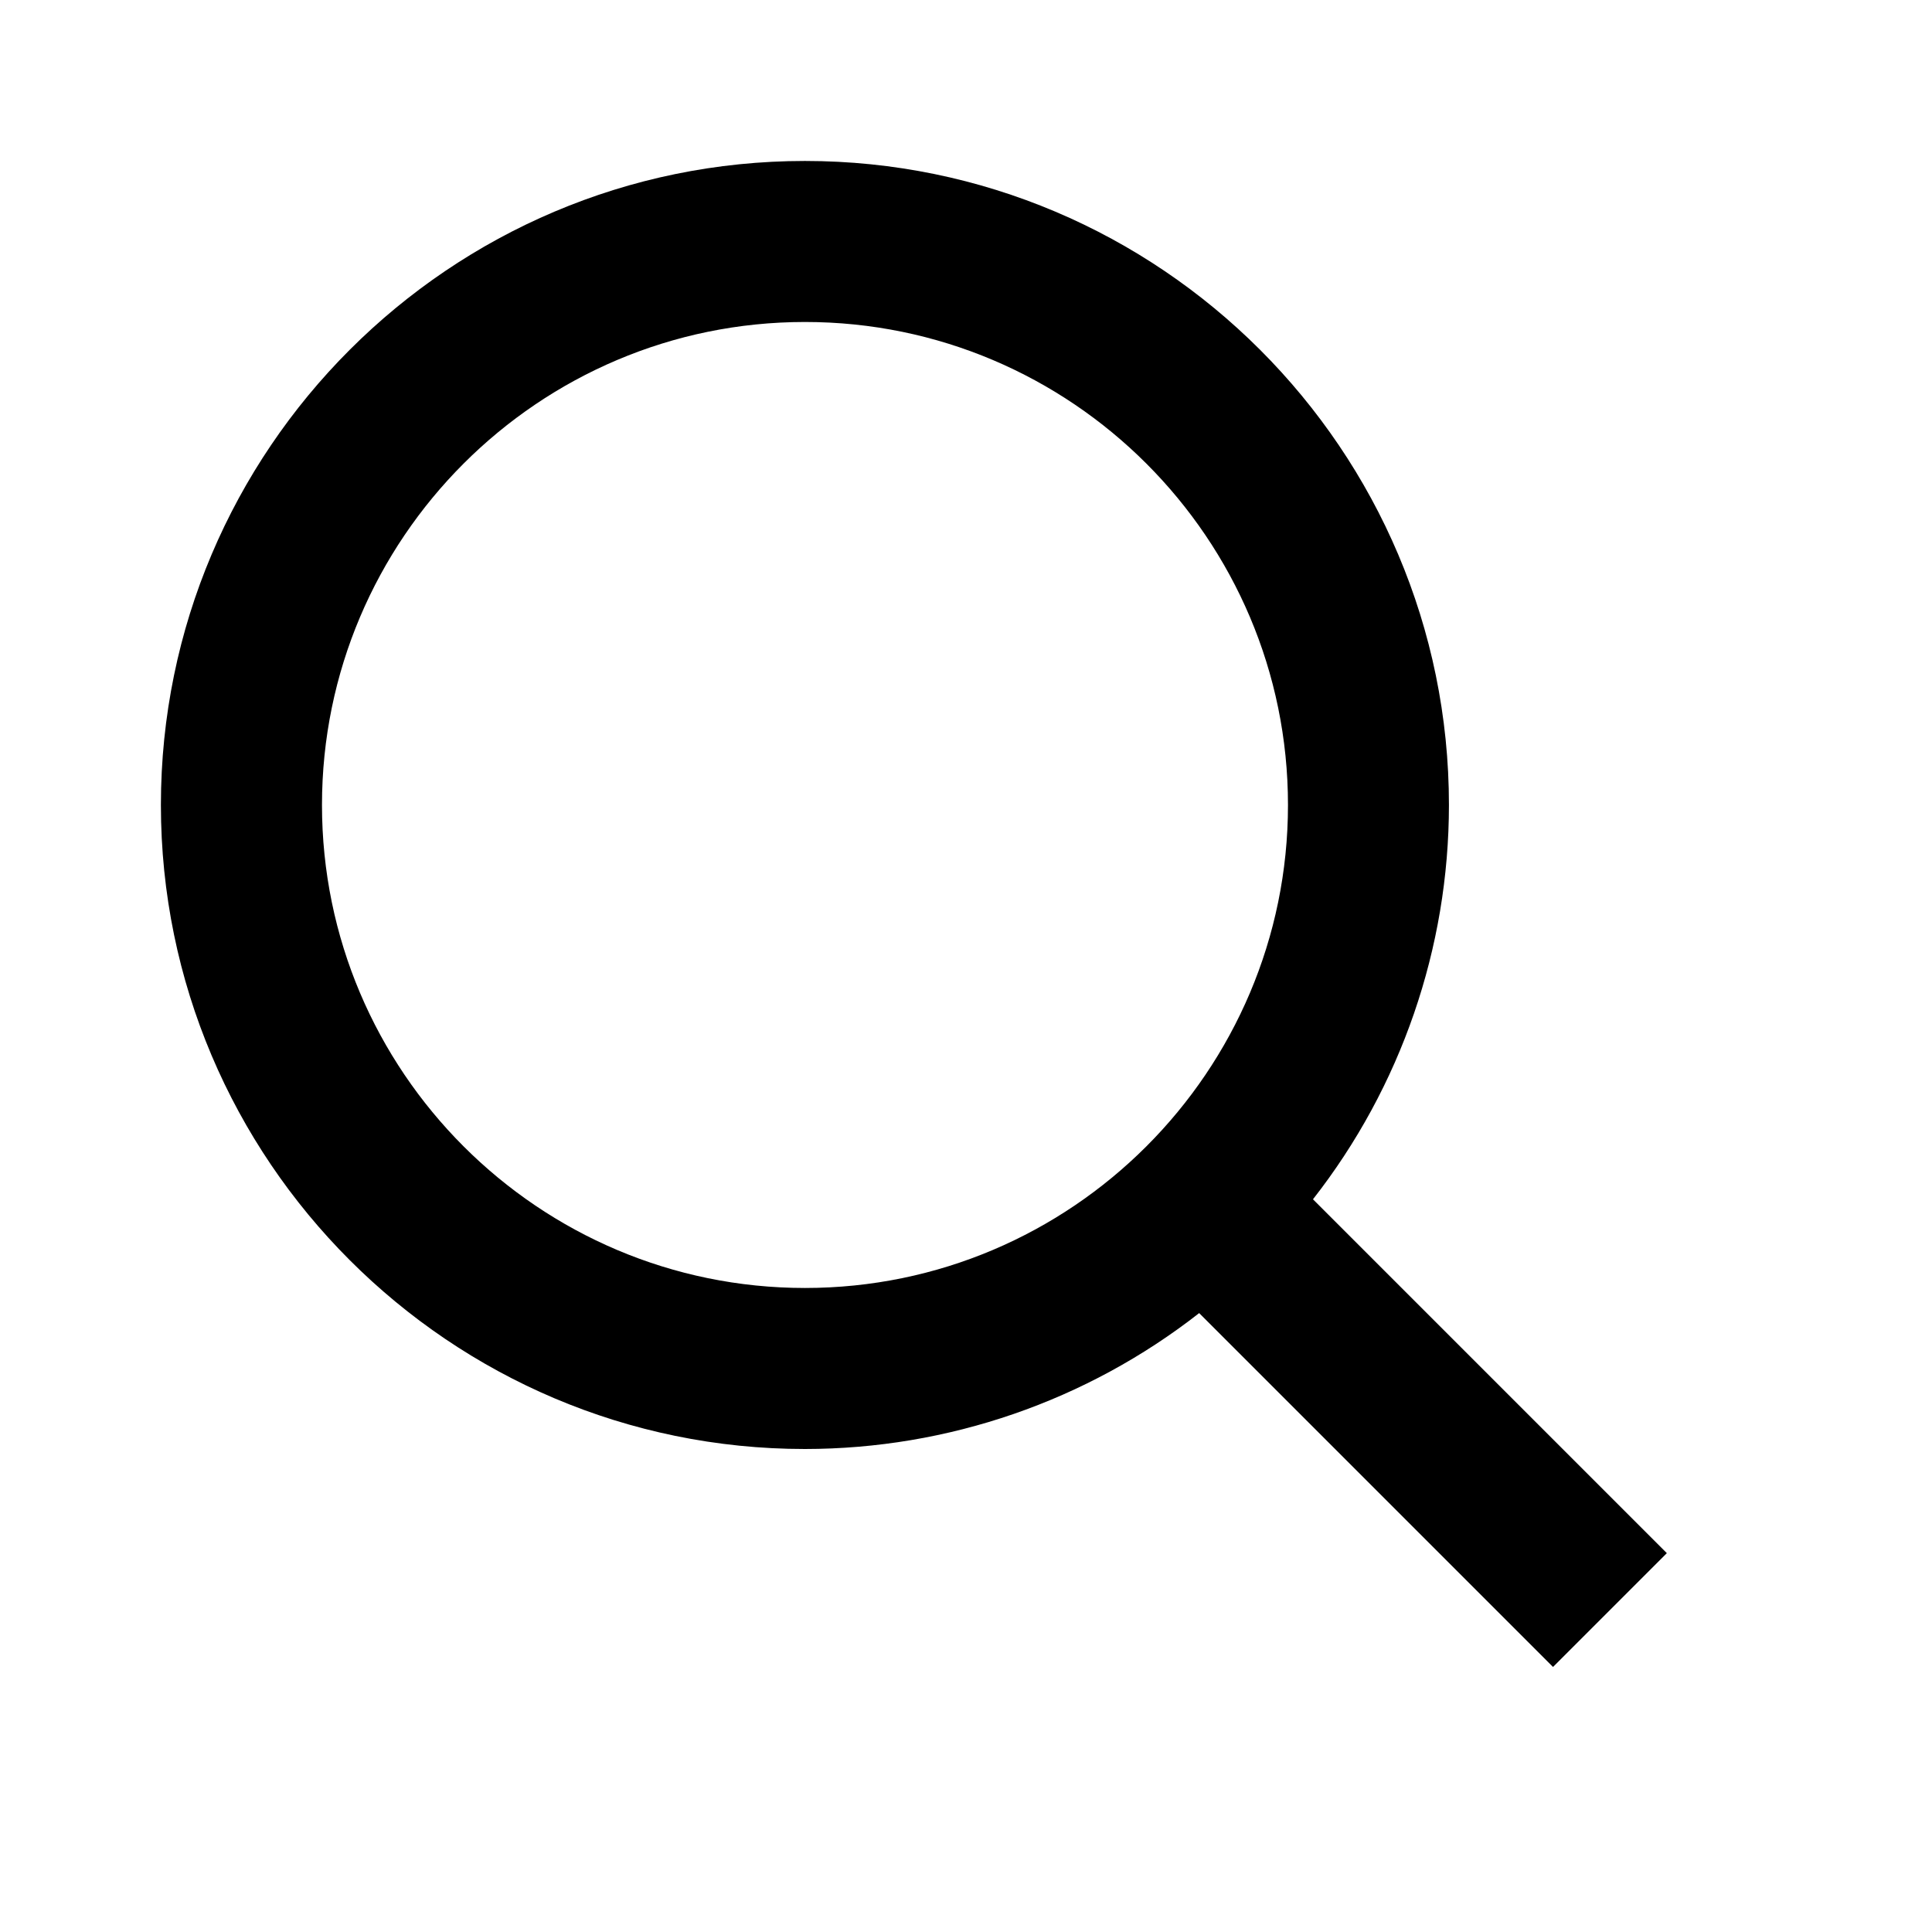
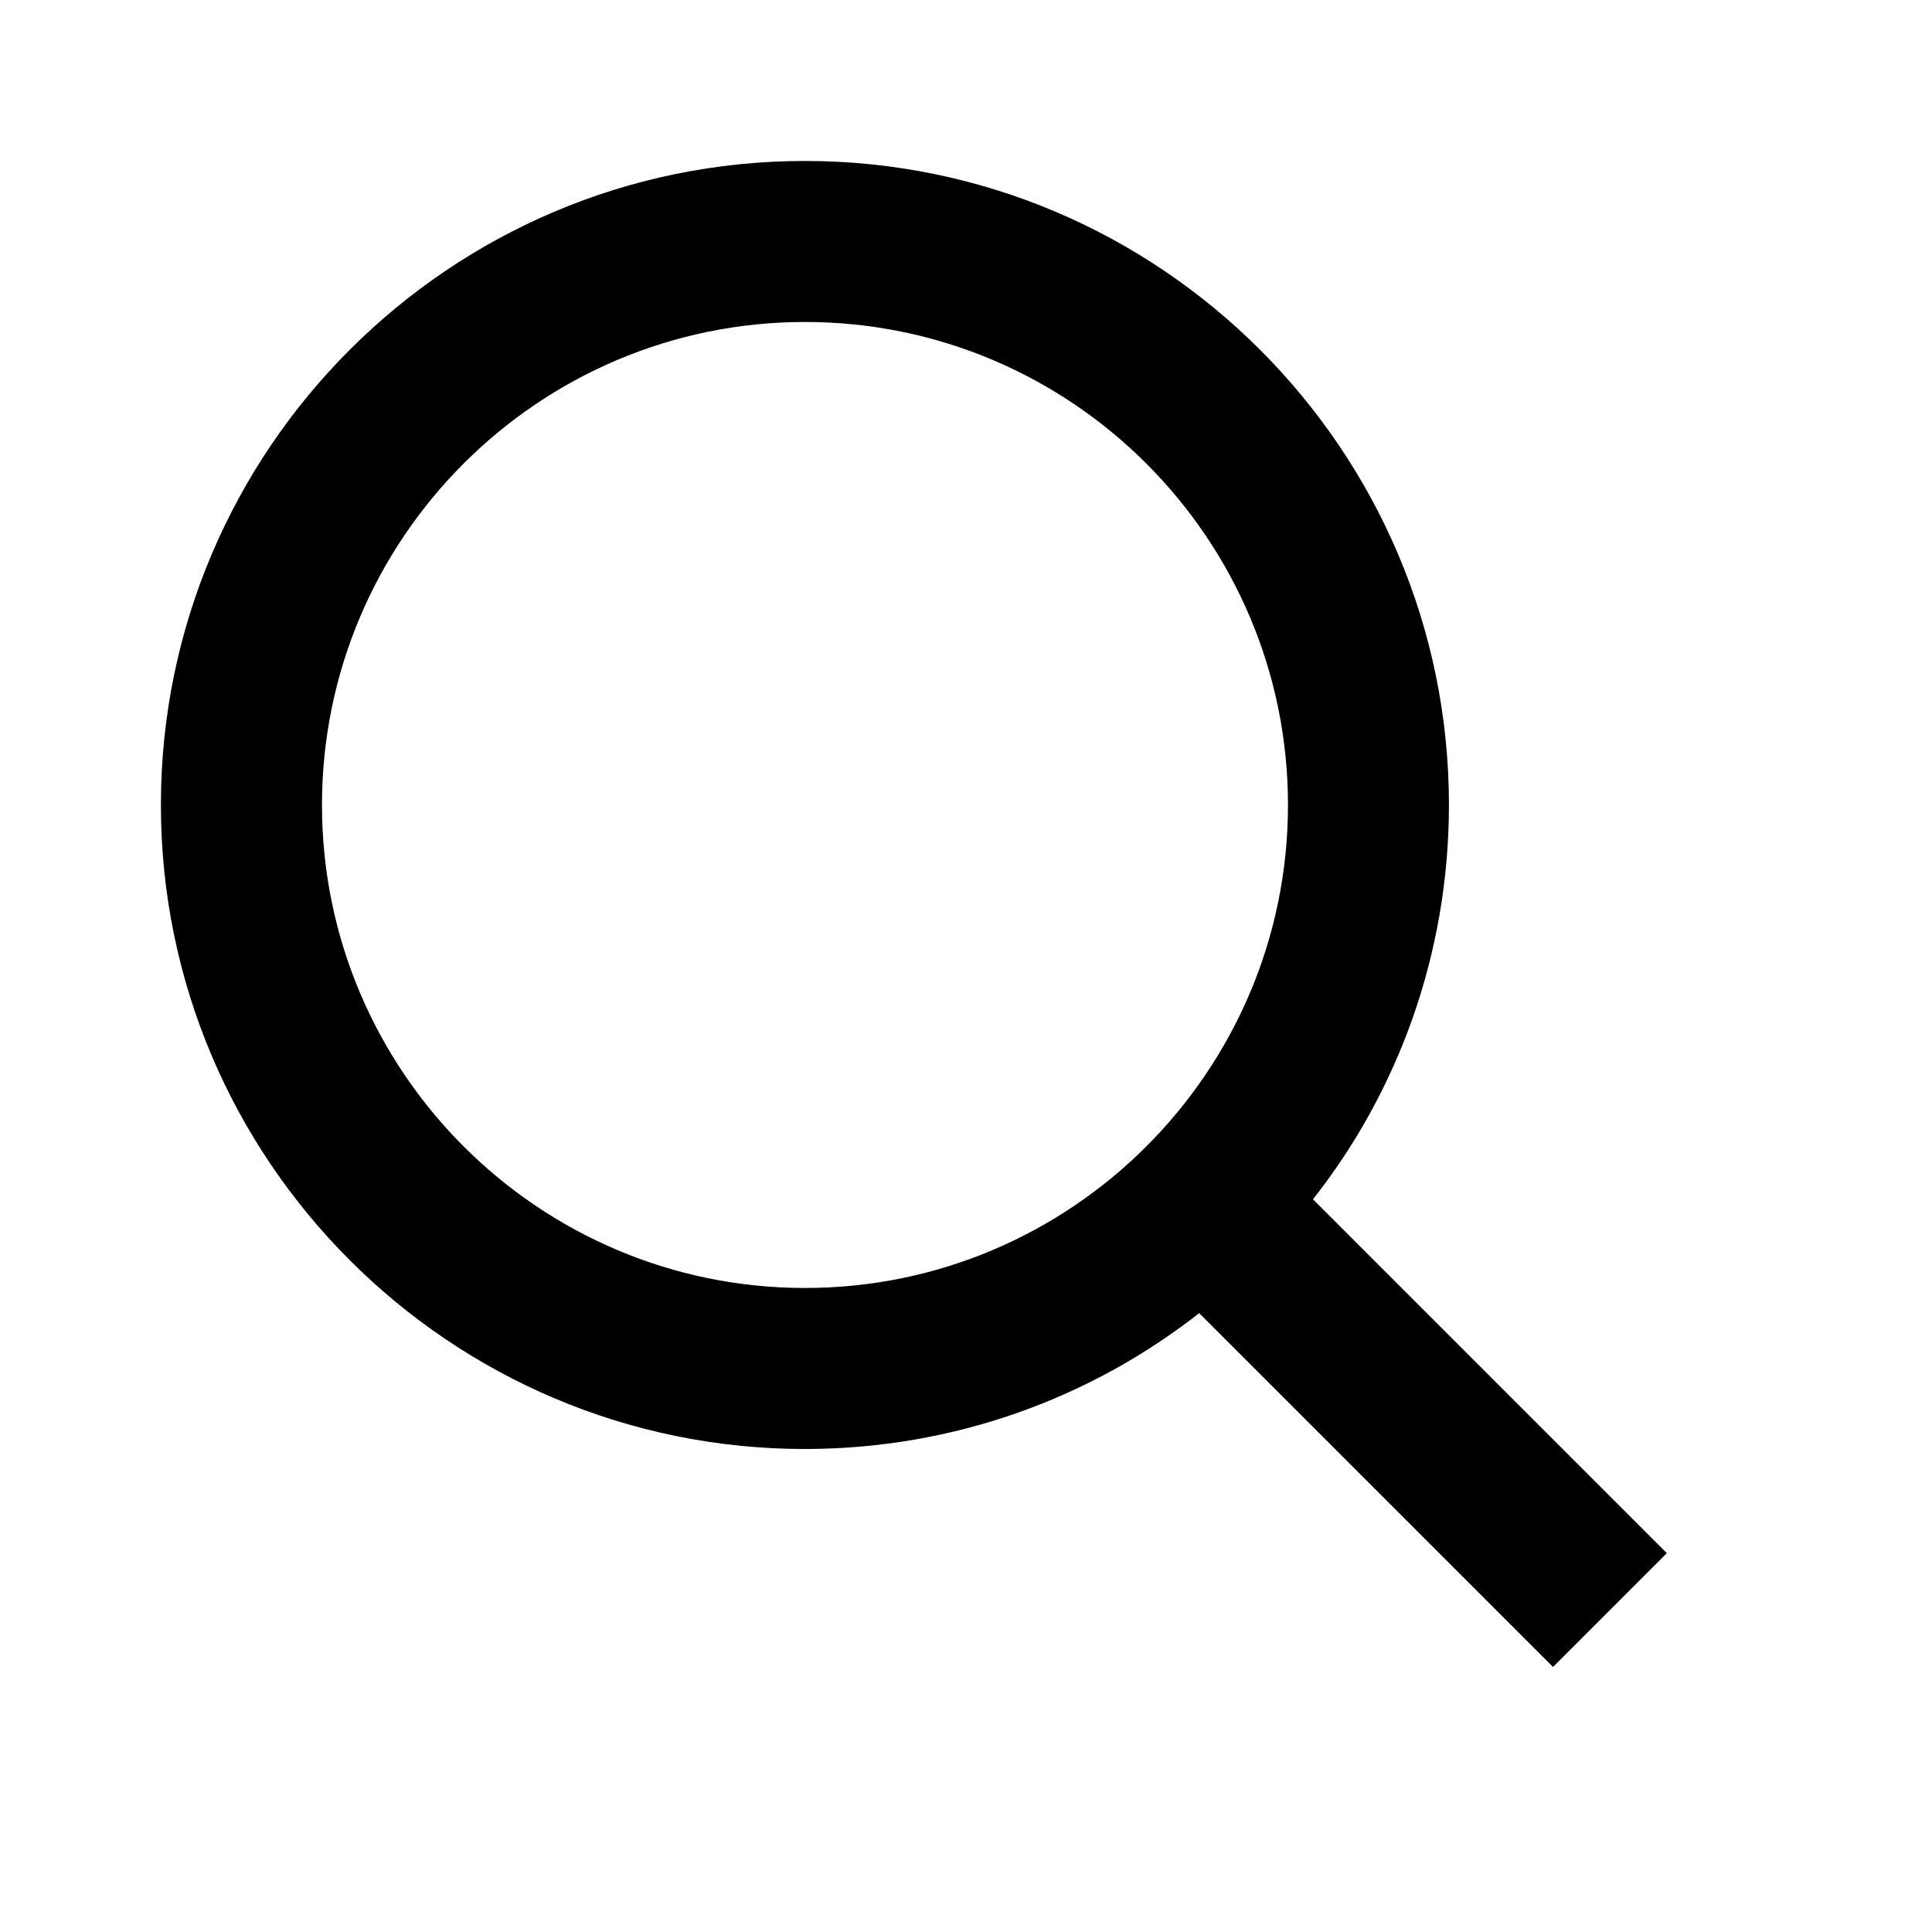
<svg xmlns="http://www.w3.org/2000/svg" version="1.1" width="32" height="32" viewBox="0 0 32 32">
-   <path d="M13.333 24c2.367-0.001 4.665-0.793 6.529-2.251l5.861 5.861 1.885-1.885-5.861-5.861c1.459-1.864 2.251-4.163 2.252-6.531 0-5.881-4.785-10.667-10.667-10.667s-10.667 4.785-10.667 10.667c0 5.881 4.785 10.667 10.667 10.667zM13.333 5.333c4.412 0 8 3.588 8 8s-3.588 8-8 8c-4.412 0-8-3.588-8-8s3.588-8 8-8z" />
+   <path d="M13.333 24c2.473-0.001 4.749-0.848 6.552-2.268l-0.023 0.017 5.861 5.861 1.885-1.885-5.861-5.861c1.404-1.781 2.251-4.057 2.252-6.531v-0c0-5.881-4.785-10.667-10.667-10.667s-10.667 4.785-10.667 10.667 4.785 10.667 10.667 10.667zM13.333 5.333c4.412 0 8 3.588 8 8s-3.588 8-8 8-8-3.588-8-8 3.588-8 8-8z" />
</svg>
